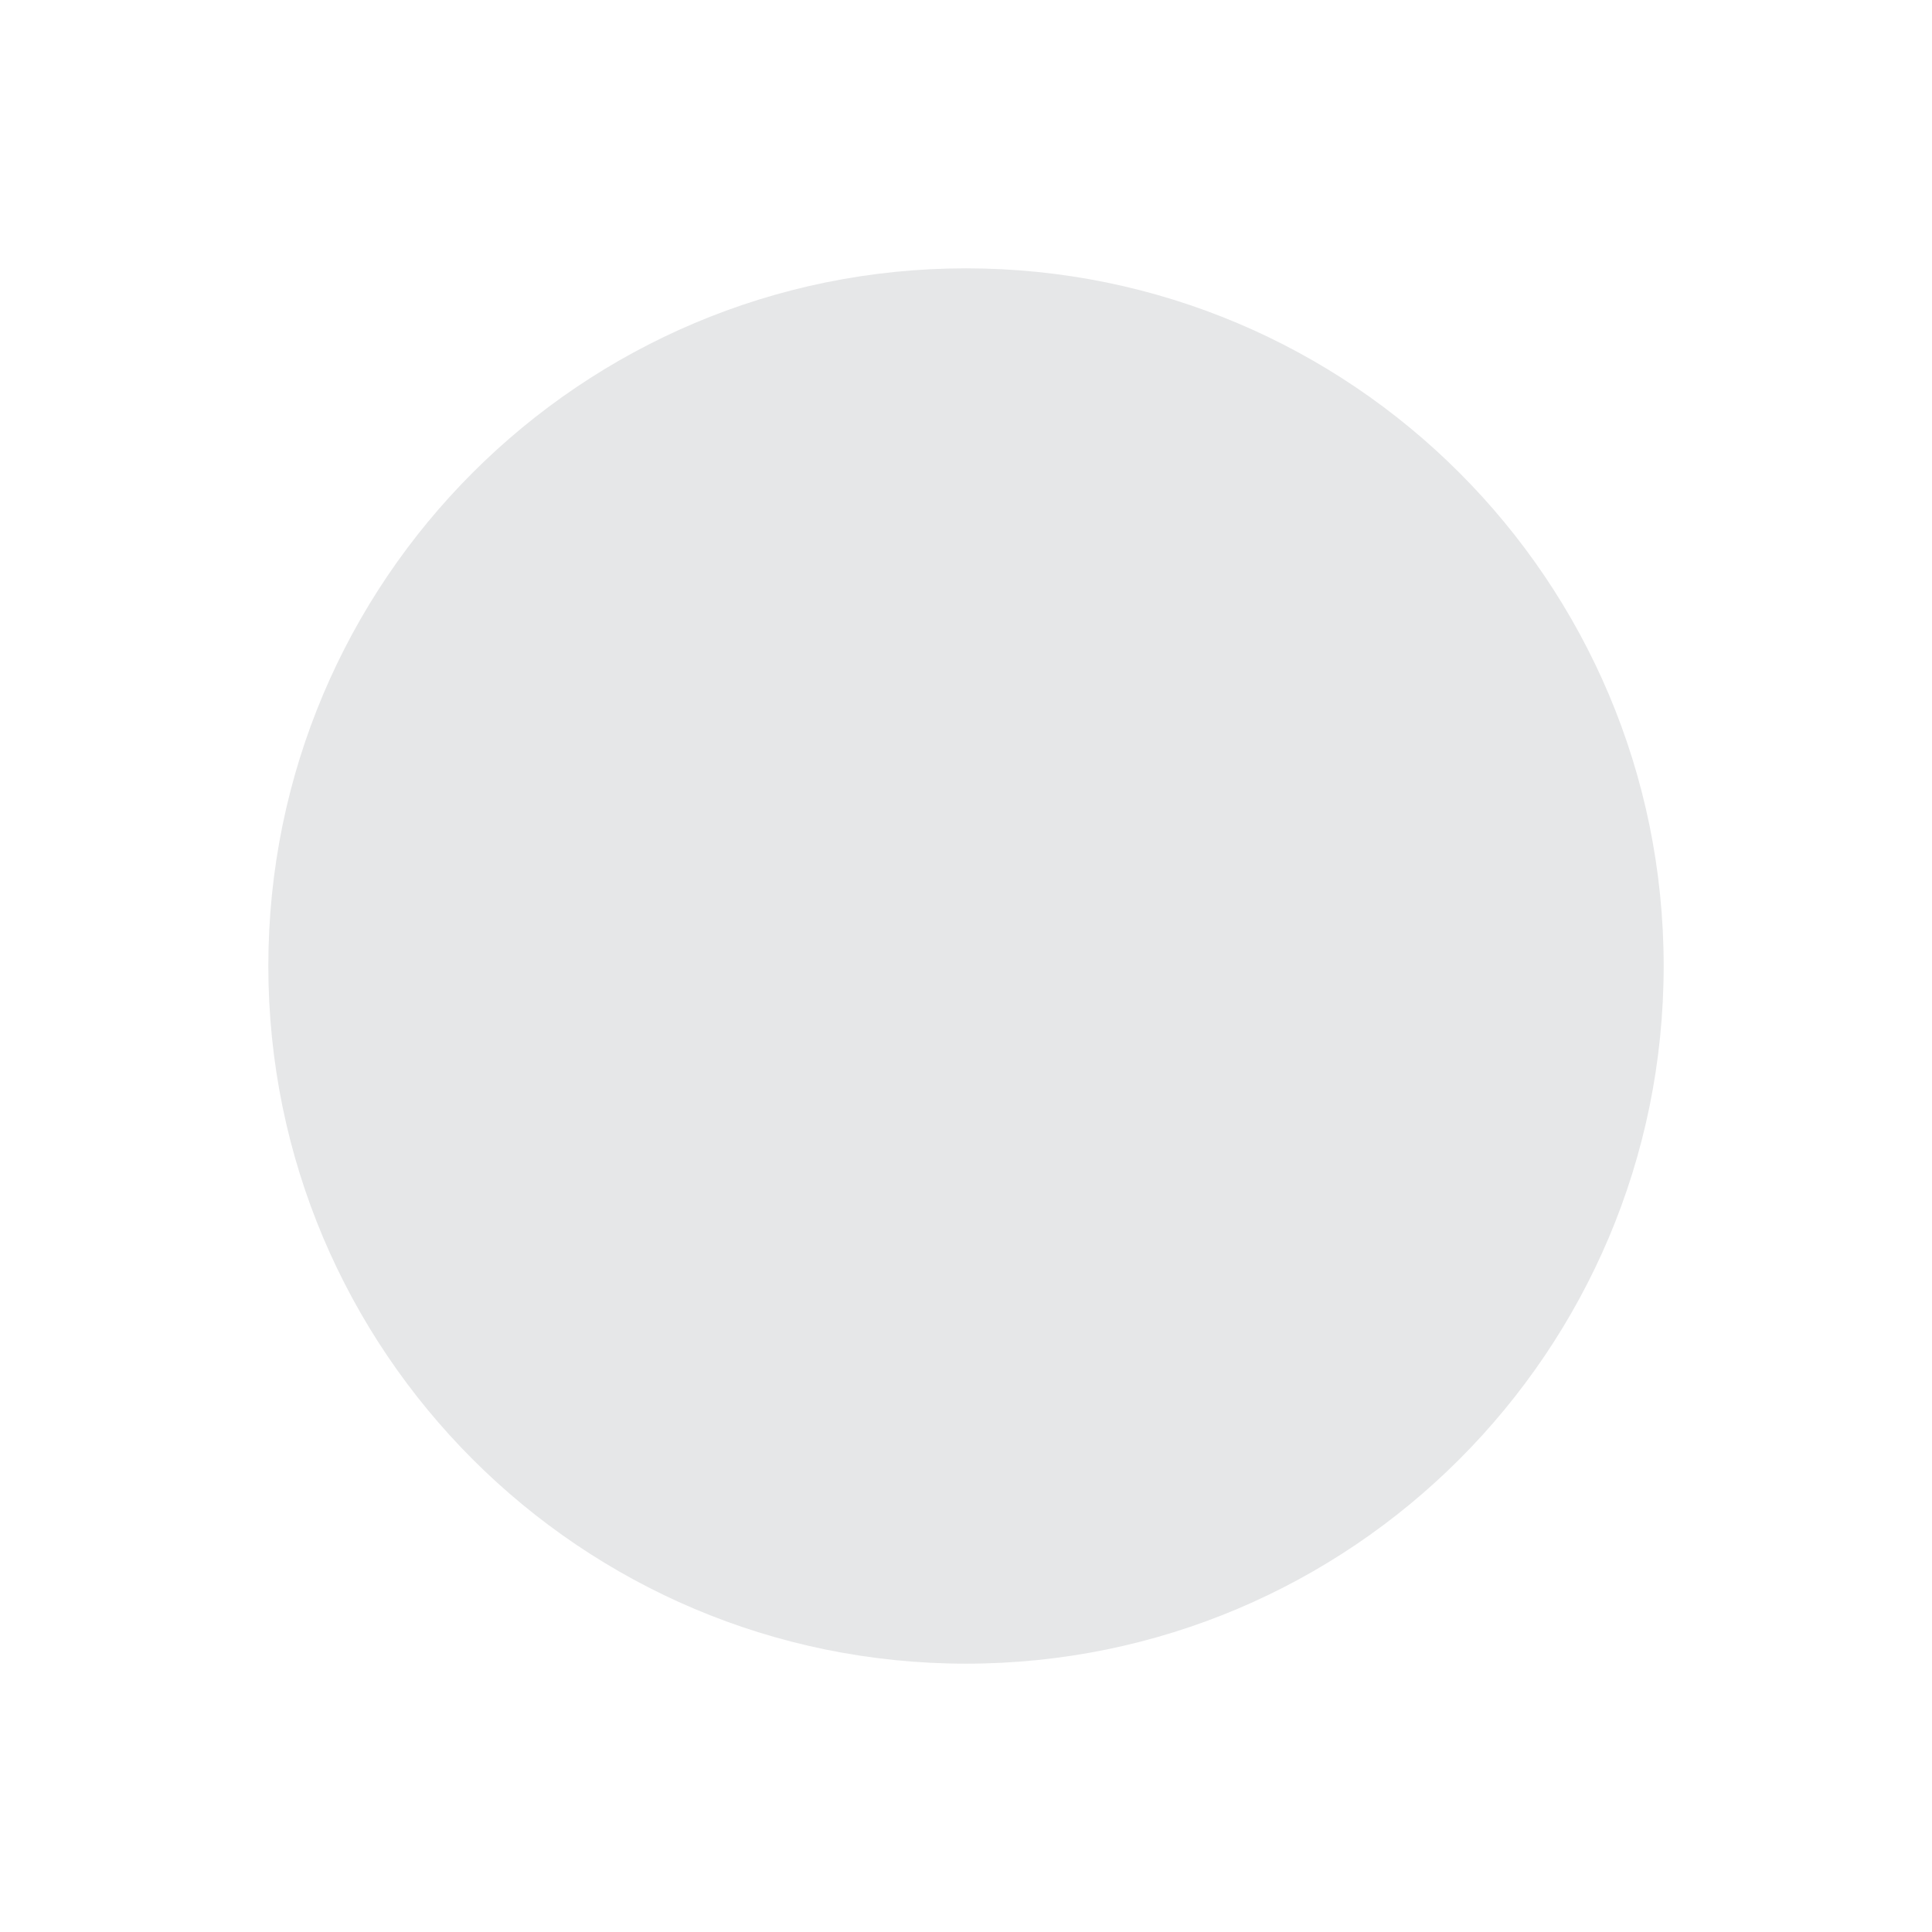
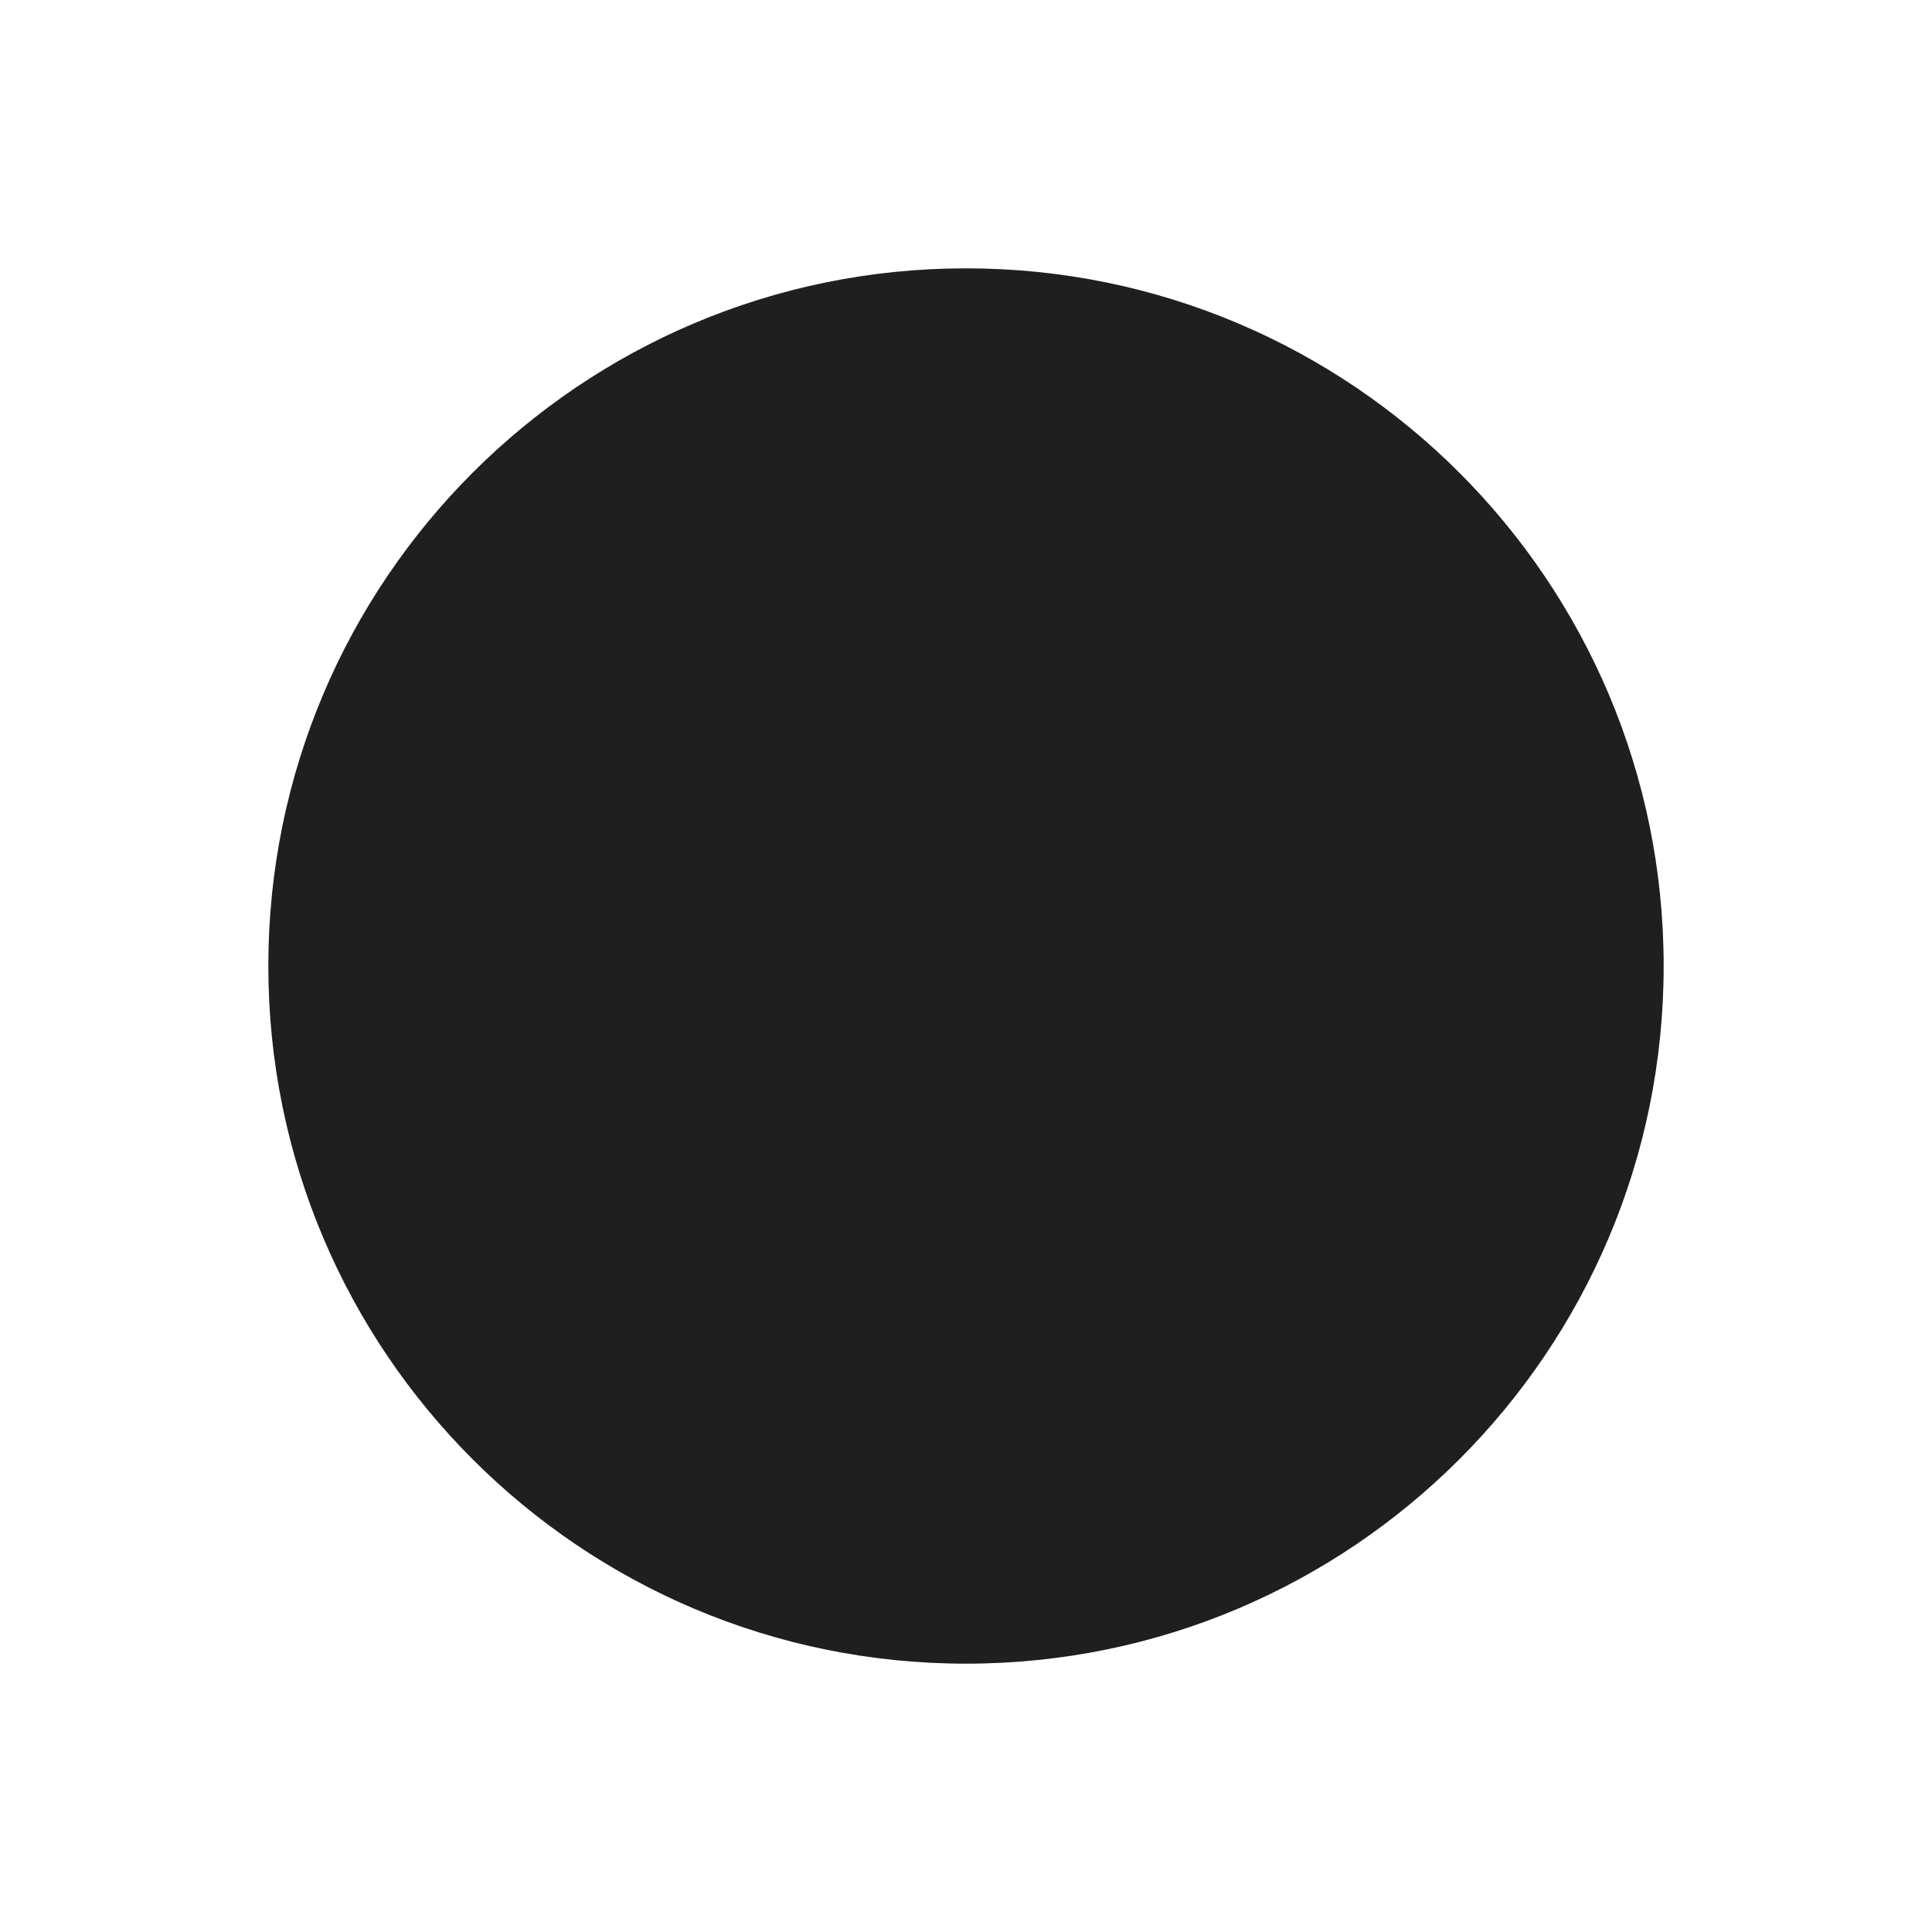
- <svg xmlns="http://www.w3.org/2000/svg" width="800px" height="800px" viewBox="0 0 36 36" aria-hidden="true" role="img" class="iconify iconify--twemoji" preserveAspectRatio="xMidYMid meet">
-   <circle fill="#E6E7E8" cx="18" cy="18" r="13" />
+ <svg xmlns="http://www.w3.org/2000/svg" viewBox="0 0 36 36">
+   <style>
+     circle { fill: #1f1f1f; }
+     @media (prefers-color-scheme: dark) {
+       circle { fill: #E6E7E8; }
+     }
+   </style>
+   <circle cx="18" cy="18" r="13" />
</svg>
